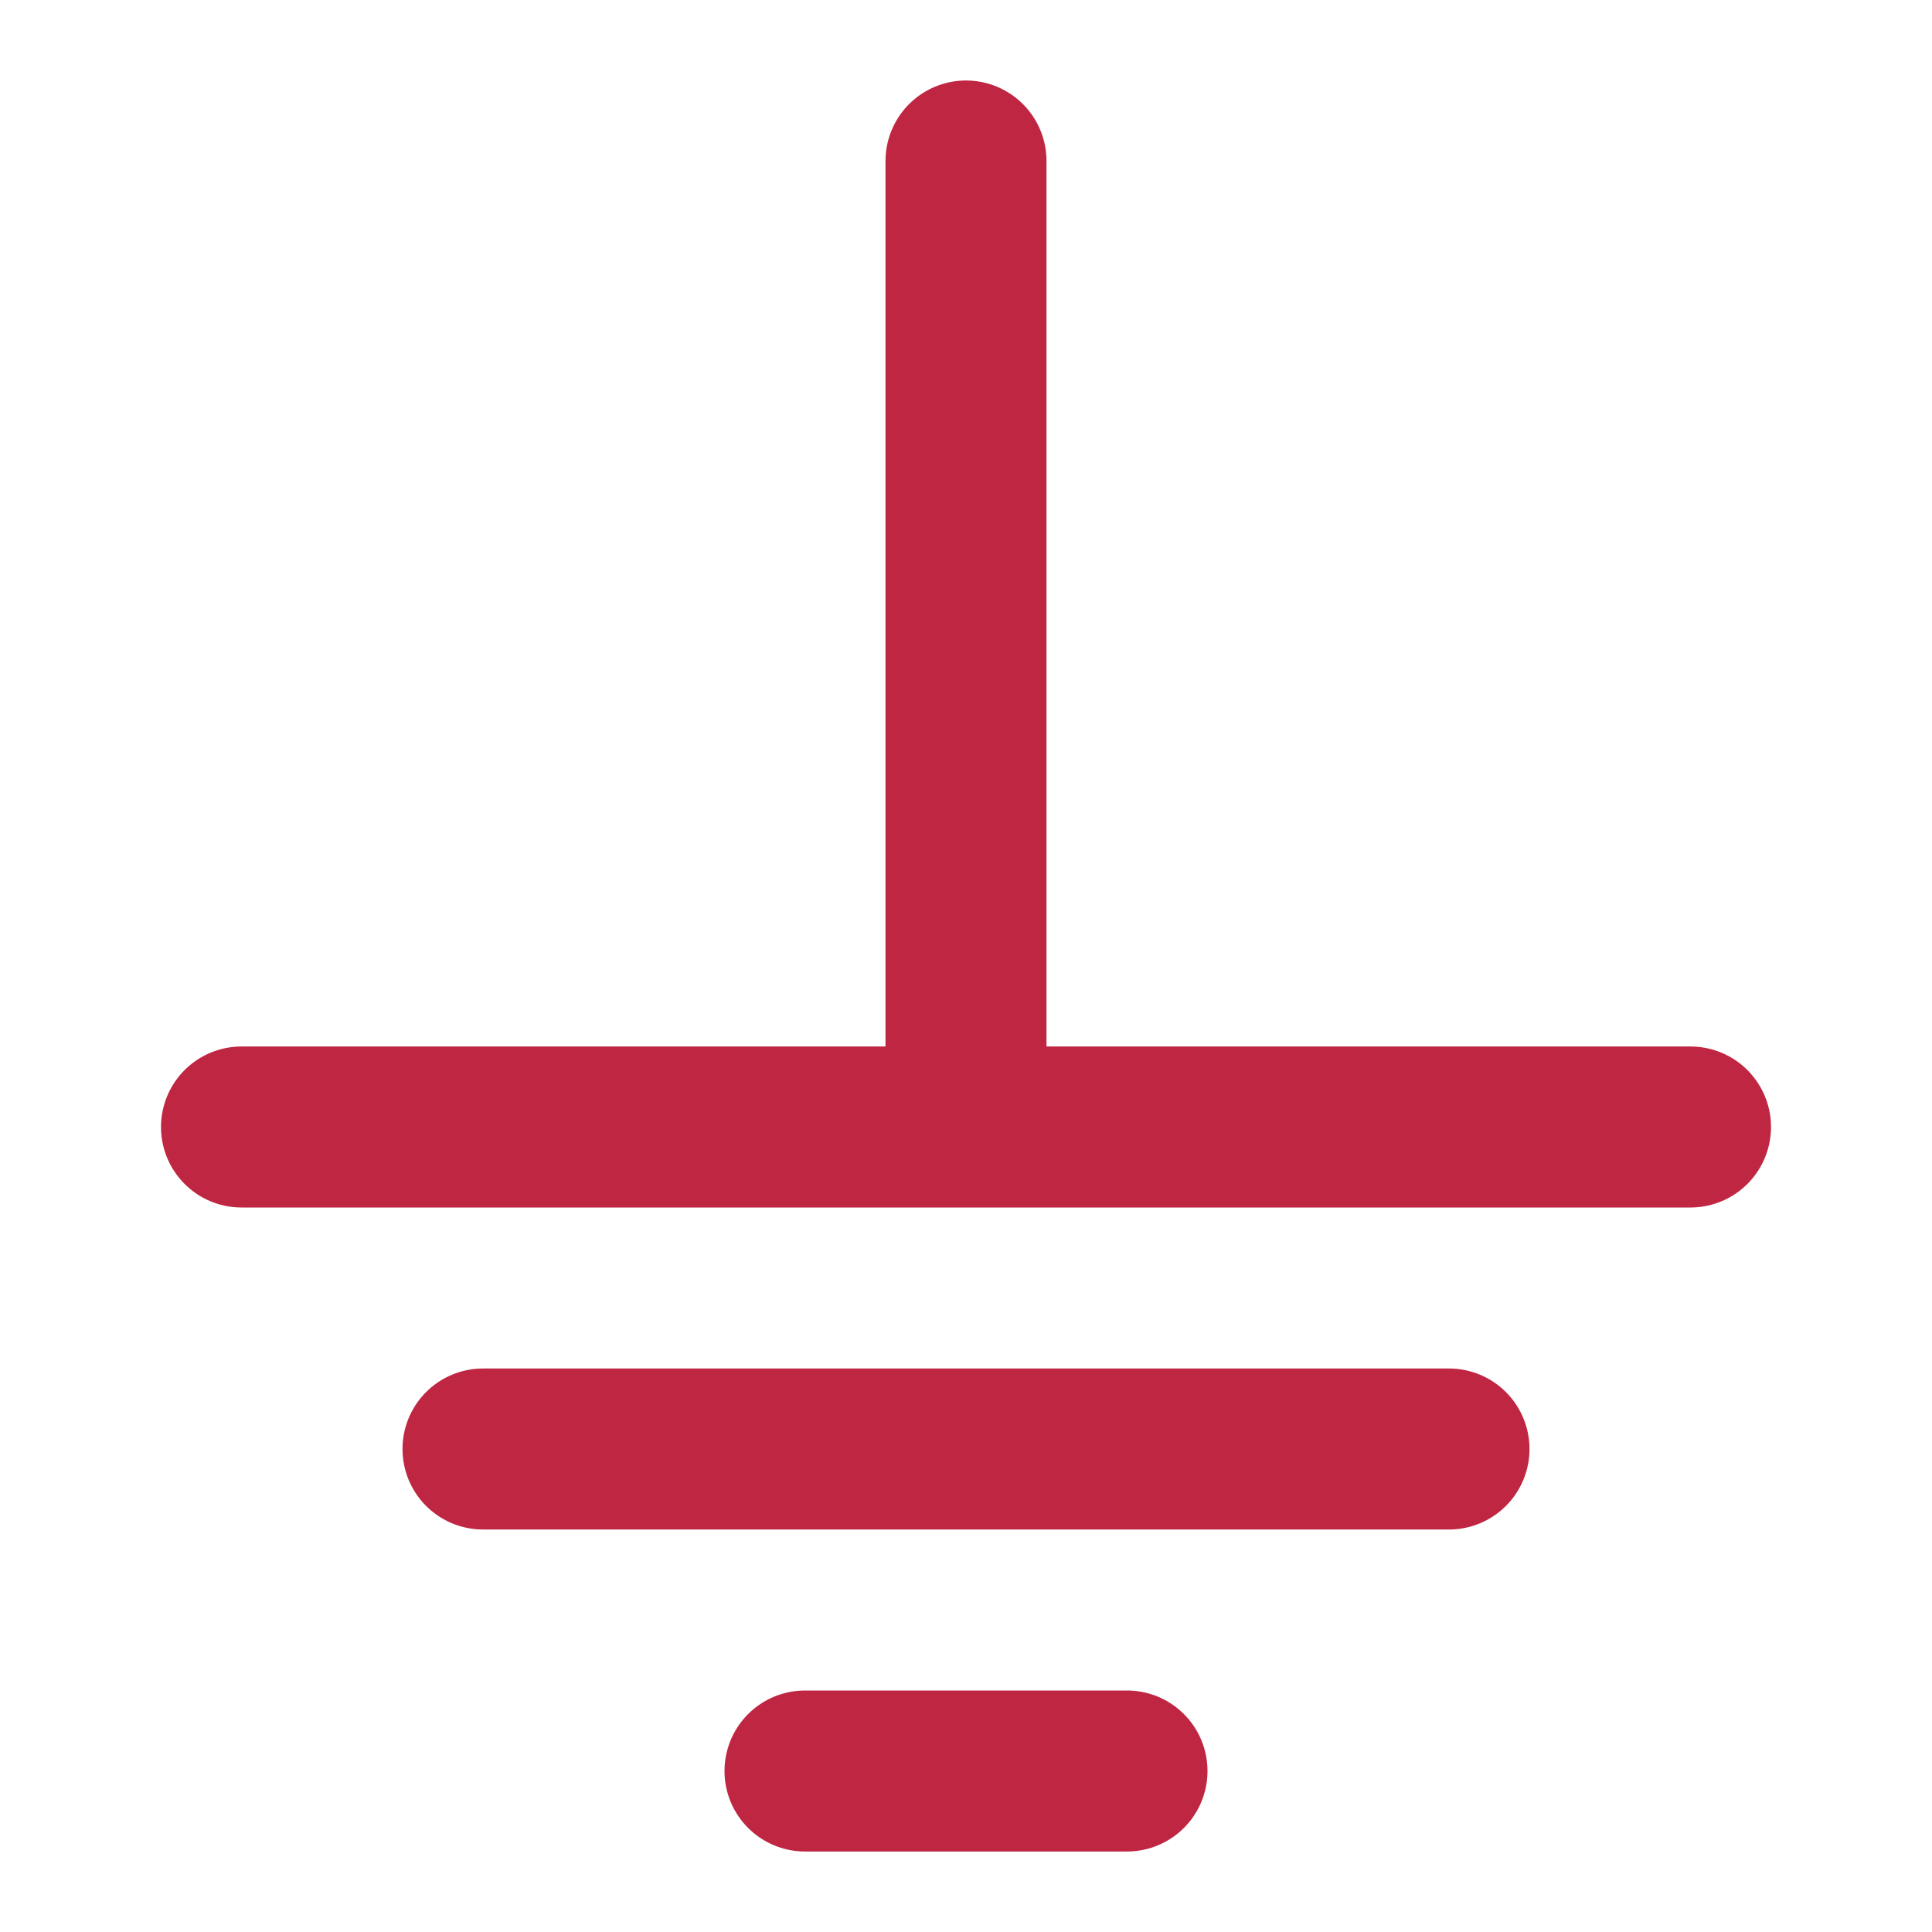
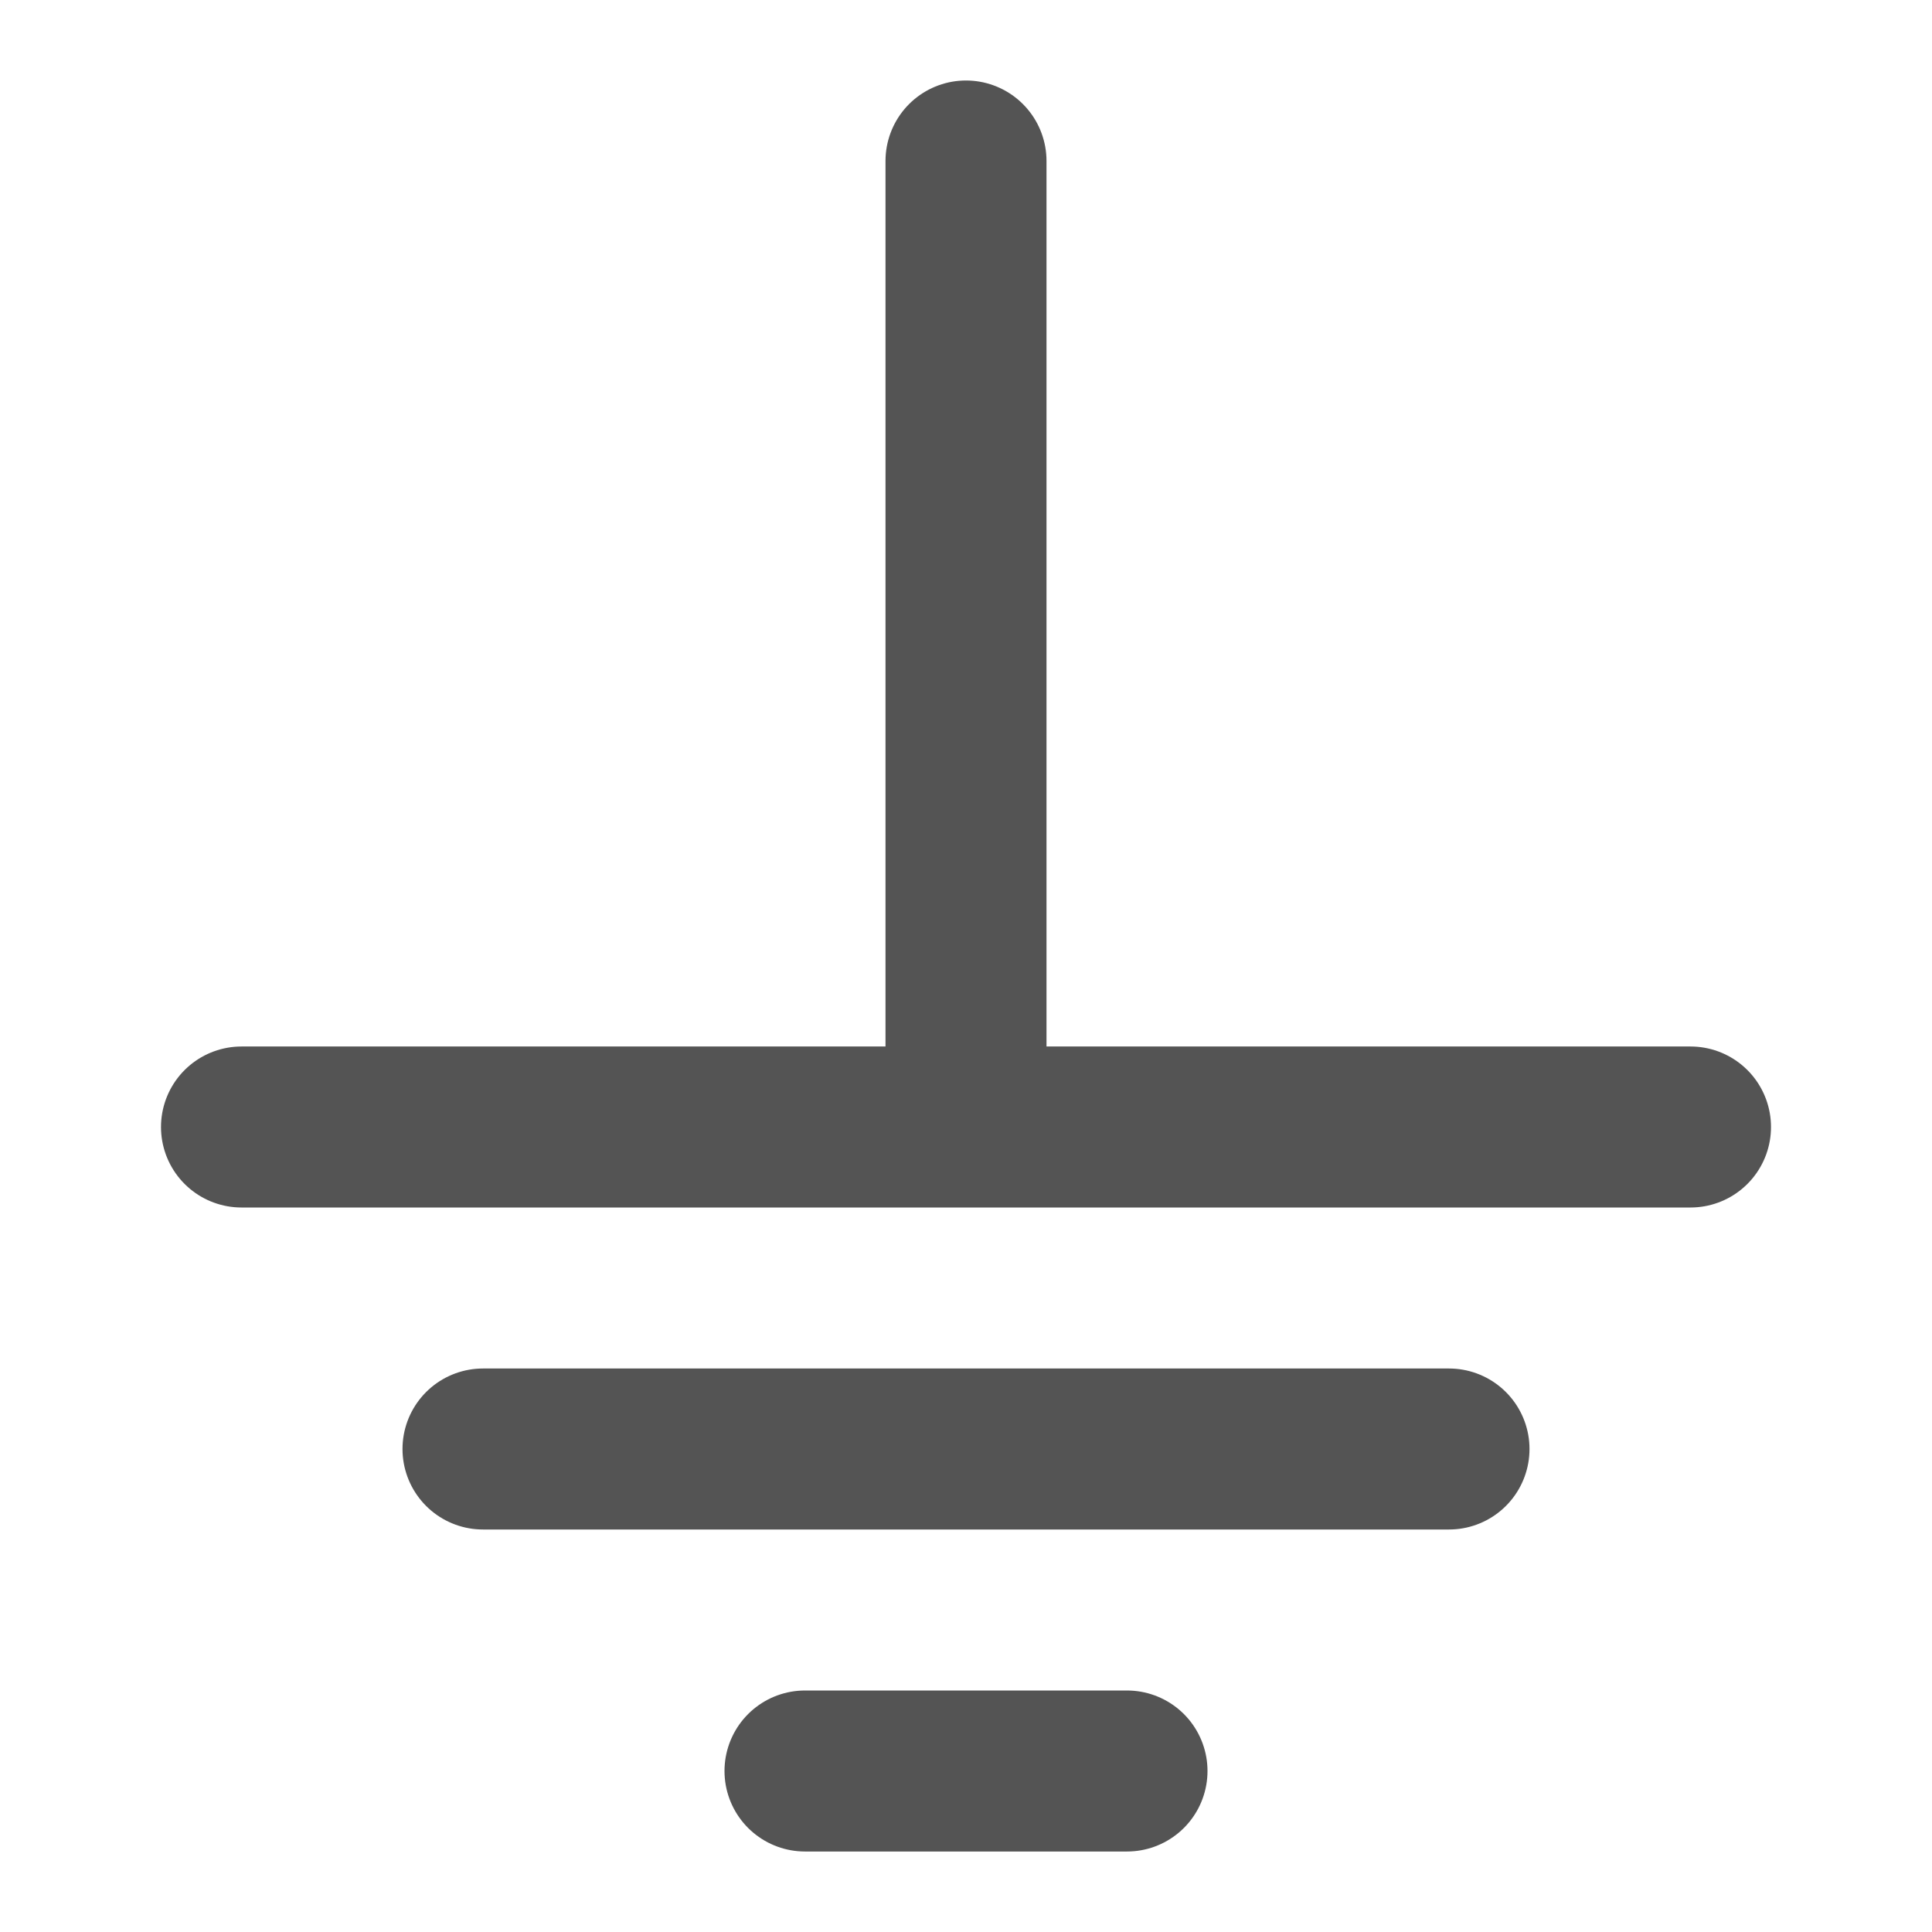
<svg xmlns="http://www.w3.org/2000/svg" id="Слой_1" data-name="Слой 1" viewBox="0 0 24 24" version="1.1">
  <defs id="defs354">
    <style id="style352">.cls-1{fill:none;stroke:#bf2641;stroke-linecap:round;stroke-linejoin:round;stroke-width:2px;}</style>
  </defs>
-   <line class="cls-1" x1="12" y1="2" x2="12" y2="13.624" id="line358" />
-   <line class="cls-1" x1="3" y1="14" x2="21" y2="14" id="line360" />
-   <line class="cls-1" x1="6" y1="18" x2="18" y2="18" id="line362" />
-   <line class="cls-1" x1="10" y1="22" x2="14" y2="22" id="line364" />
+   <line class="cls-1" x1="12" y1="2" x2="12" y2="13.624" id="line358" style="stroke:#545454;stroke-opacity:1" />
+   <line class="cls-1" x1="3" y1="14" x2="21" y2="14" id="line360" style="stroke:#545454;stroke-opacity:1" />
+   <line class="cls-1" x1="6" y1="18" x2="18" y2="18" id="line362" style="stroke:#545454;stroke-opacity:1" />
+   <line class="cls-1" x1="10" y1="22" x2="14" y2="22" id="line364" style="stroke:#545454;stroke-opacity:1" />
</svg>
